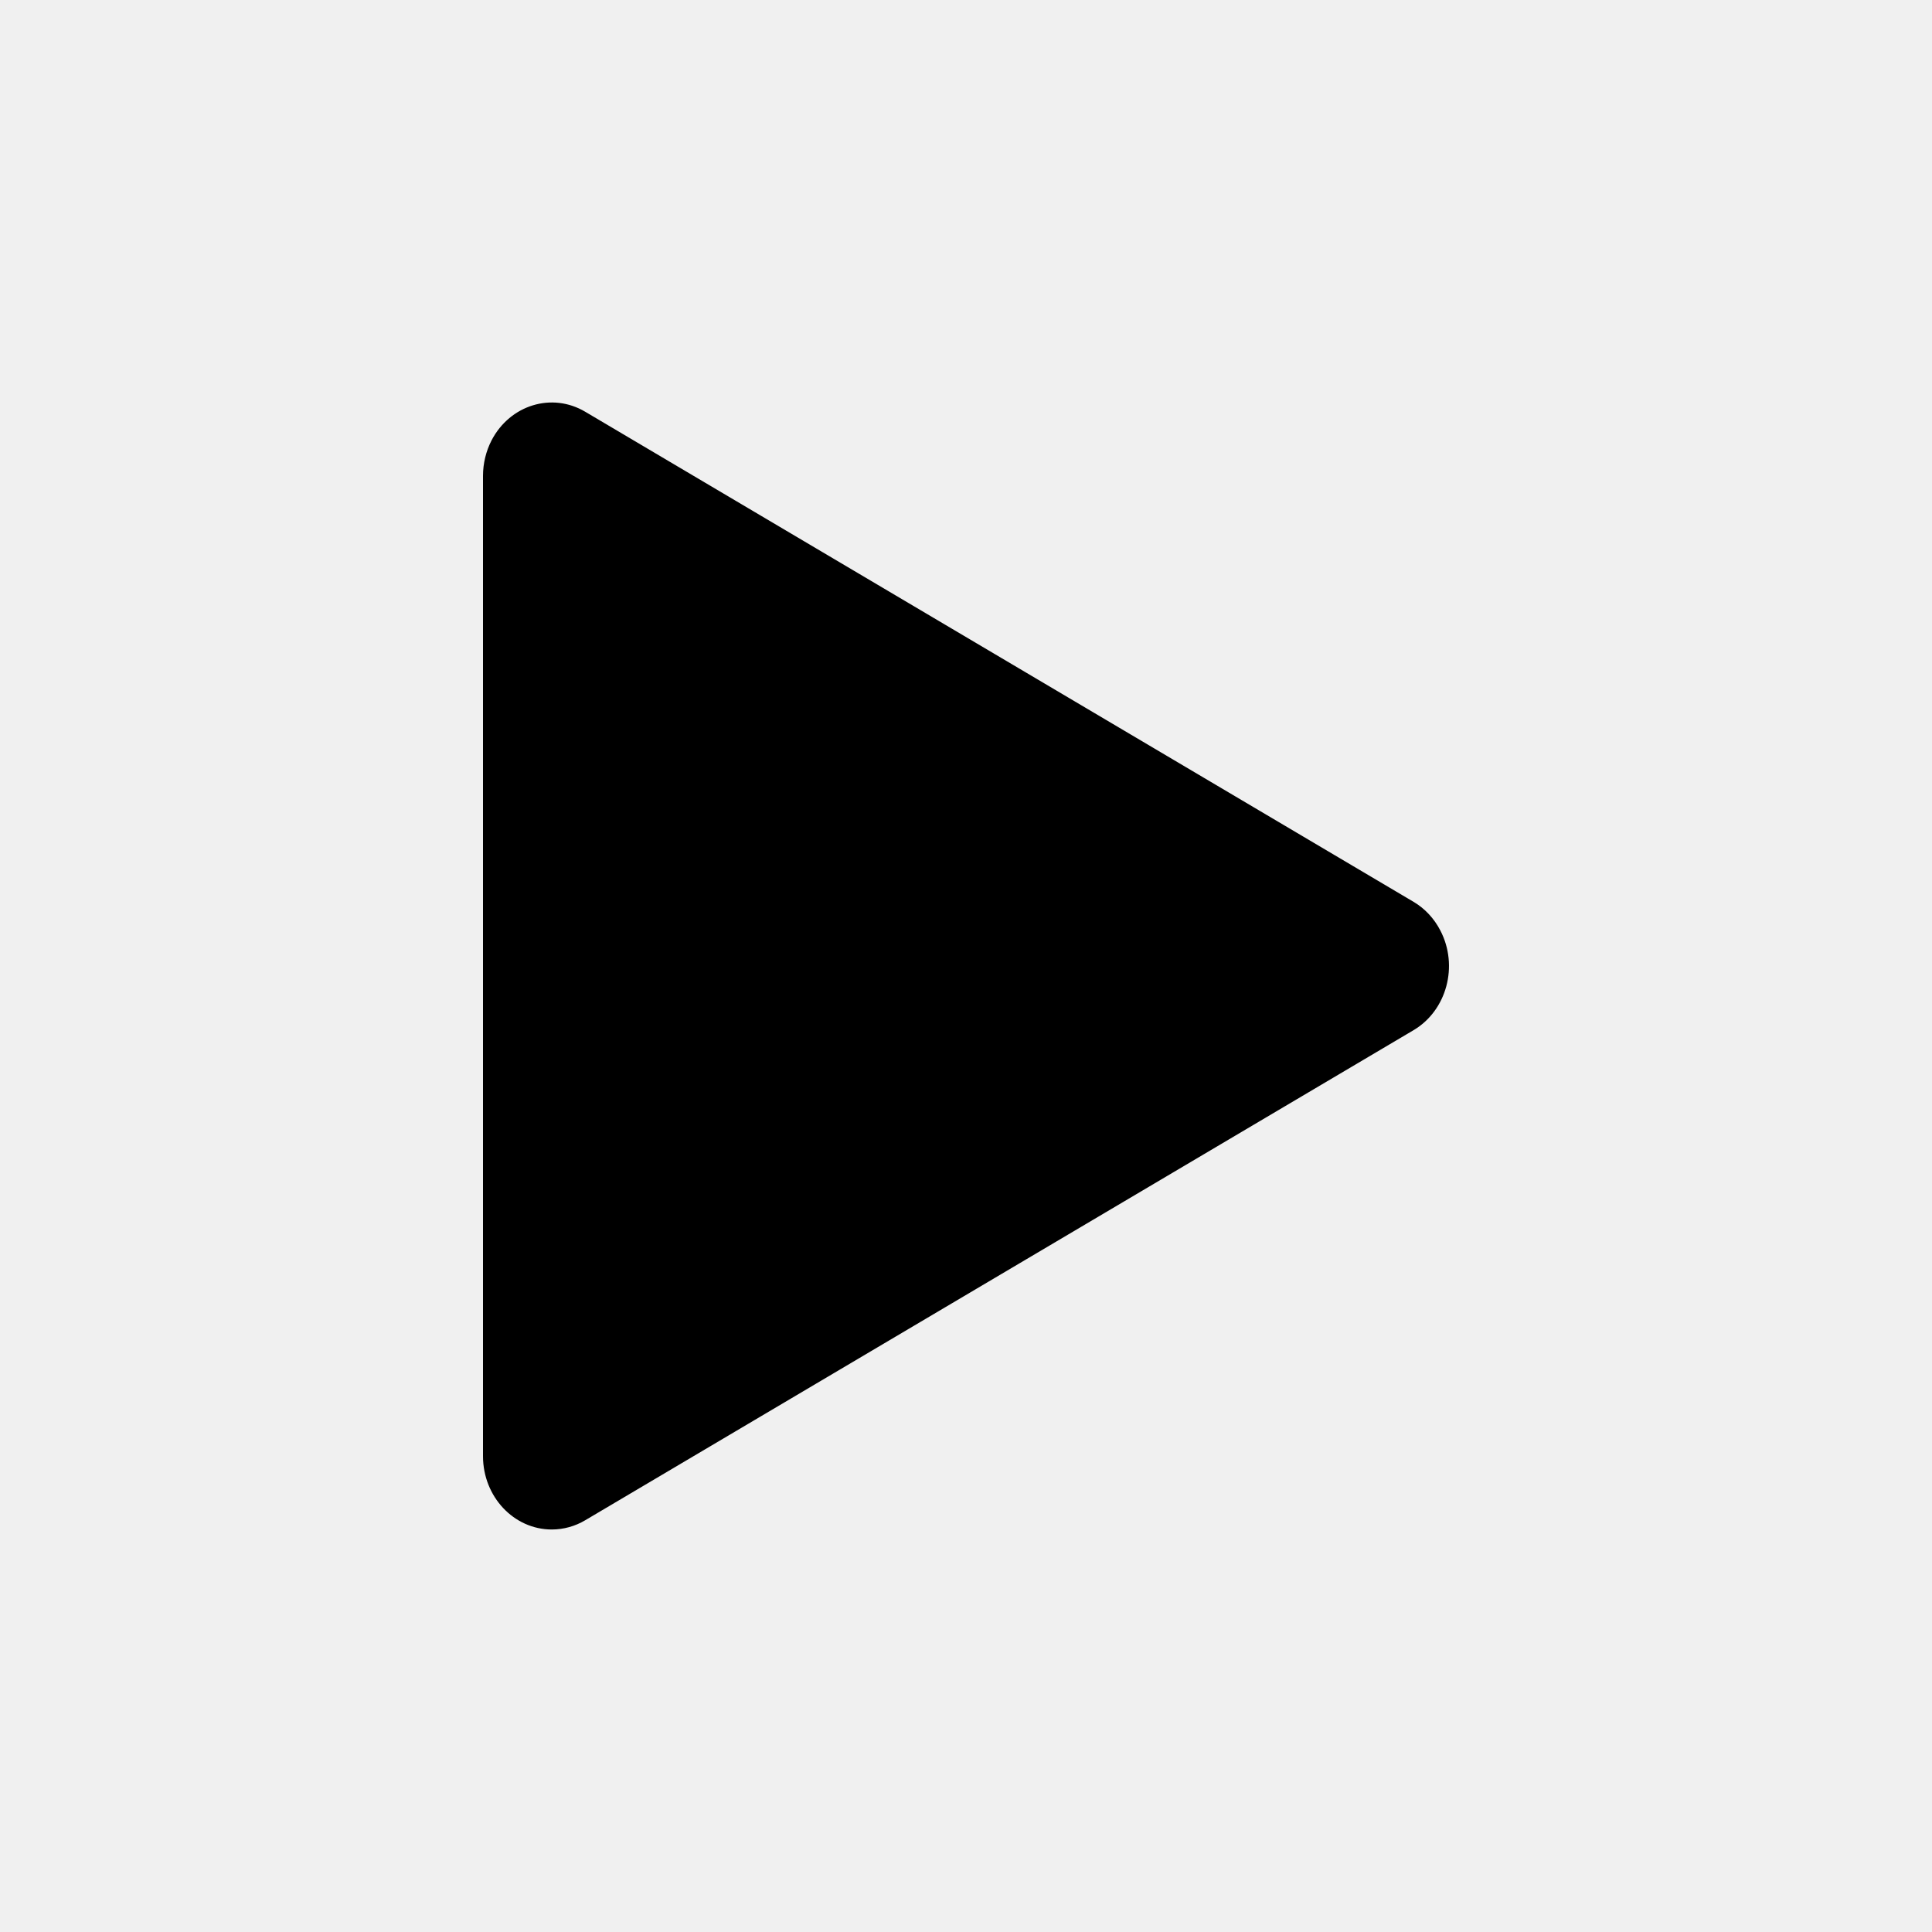
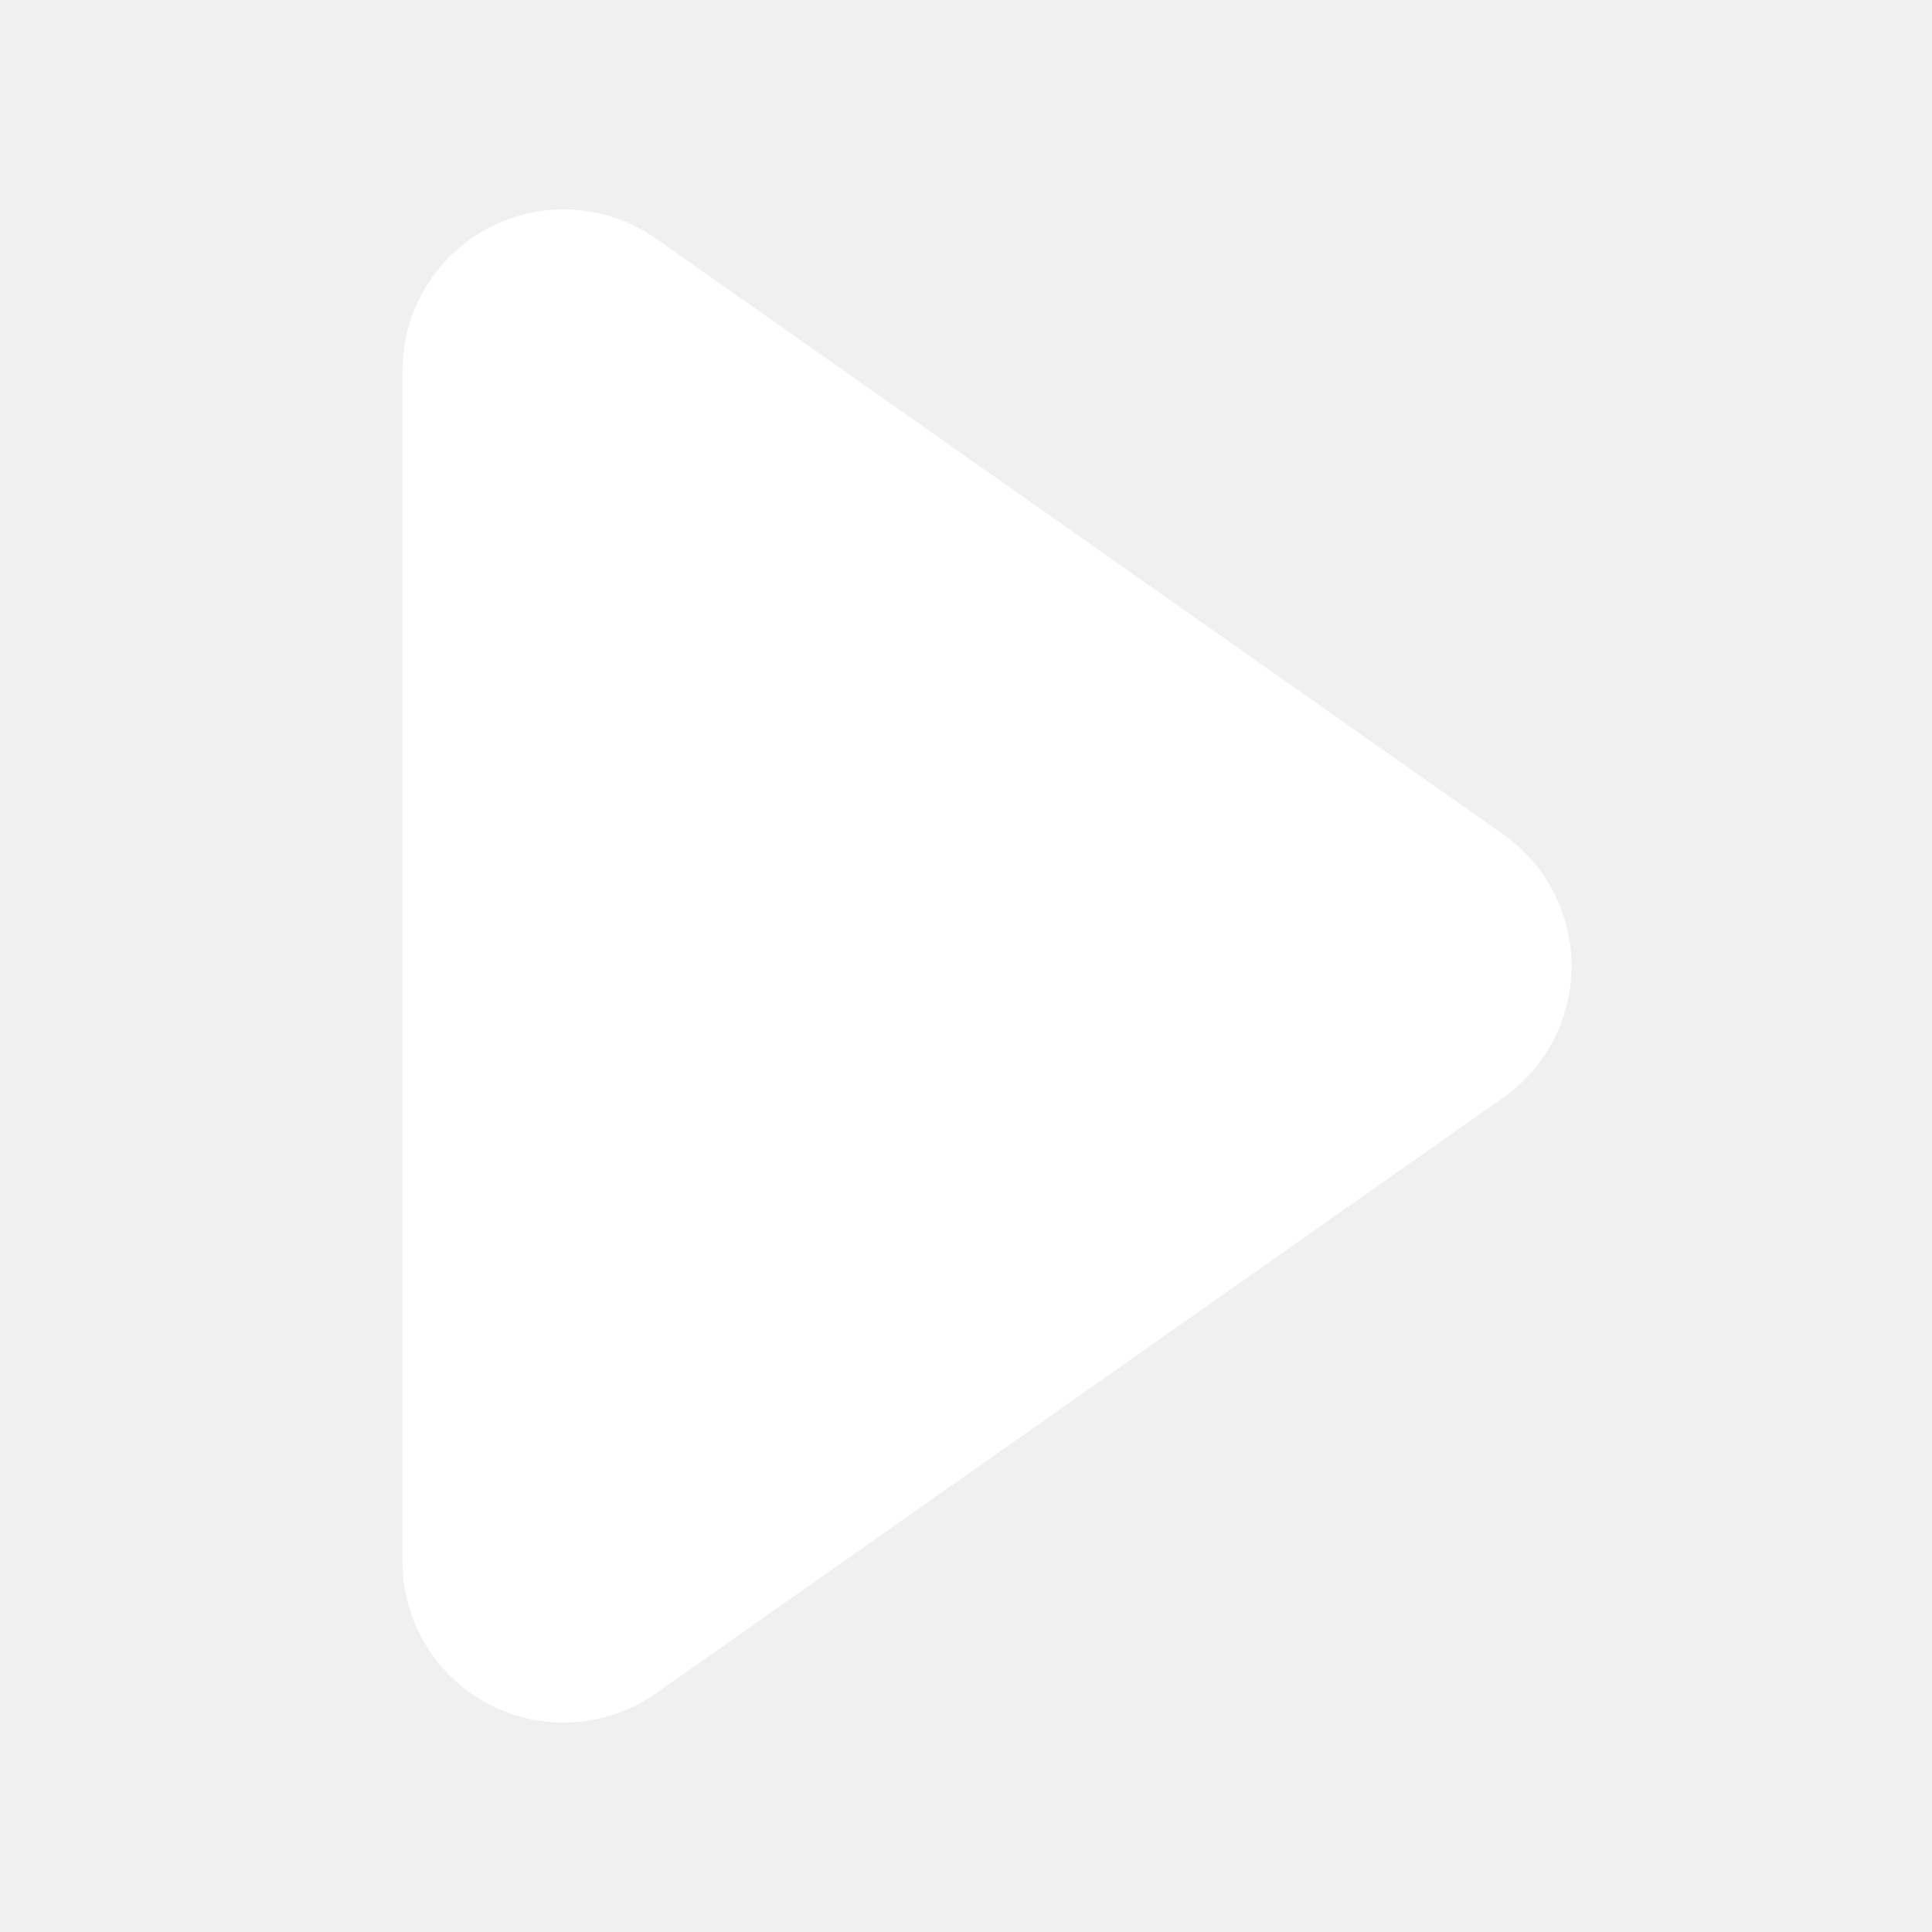
- <svg xmlns="http://www.w3.org/2000/svg" t="1566132430310" class="icon" viewBox="0 0 1024 1024" version="1.1" p-id="2532" width="200" height="200">
+ <svg xmlns="http://www.w3.org/2000/svg" t="1570459734252" class="icon" viewBox="0 0 1024 1024" version="1.1" p-id="2112" width="200" height="200">
  <defs>
    <style type="text/css" />
  </defs>
-   <path d="M256 252.245c0-6.613 1.579-13.099 4.565-18.901 9.813-18.773 32-25.557 49.621-15.104l439.04 259.755c5.973 3.541 10.88 8.789 14.165 15.147 9.813 18.773 3.413 42.453-14.165 52.864L310.187 805.76a34.731 34.731 0 0 1-17.707 4.907C272.341 810.667 256 793.259 256 771.797V252.245z" fill="#000000" p-id="2533" />
+   <path d="M213.333 196.309v631.381a85.333 85.333 0 0 0 134.4 69.803l448.981-315.691a85.333 85.333 0 0 0 0-139.605L347.755 126.507A85.333 85.333 0 0 0 213.333 196.309z" fill="#ffffff" p-id="2113" />
</svg>
